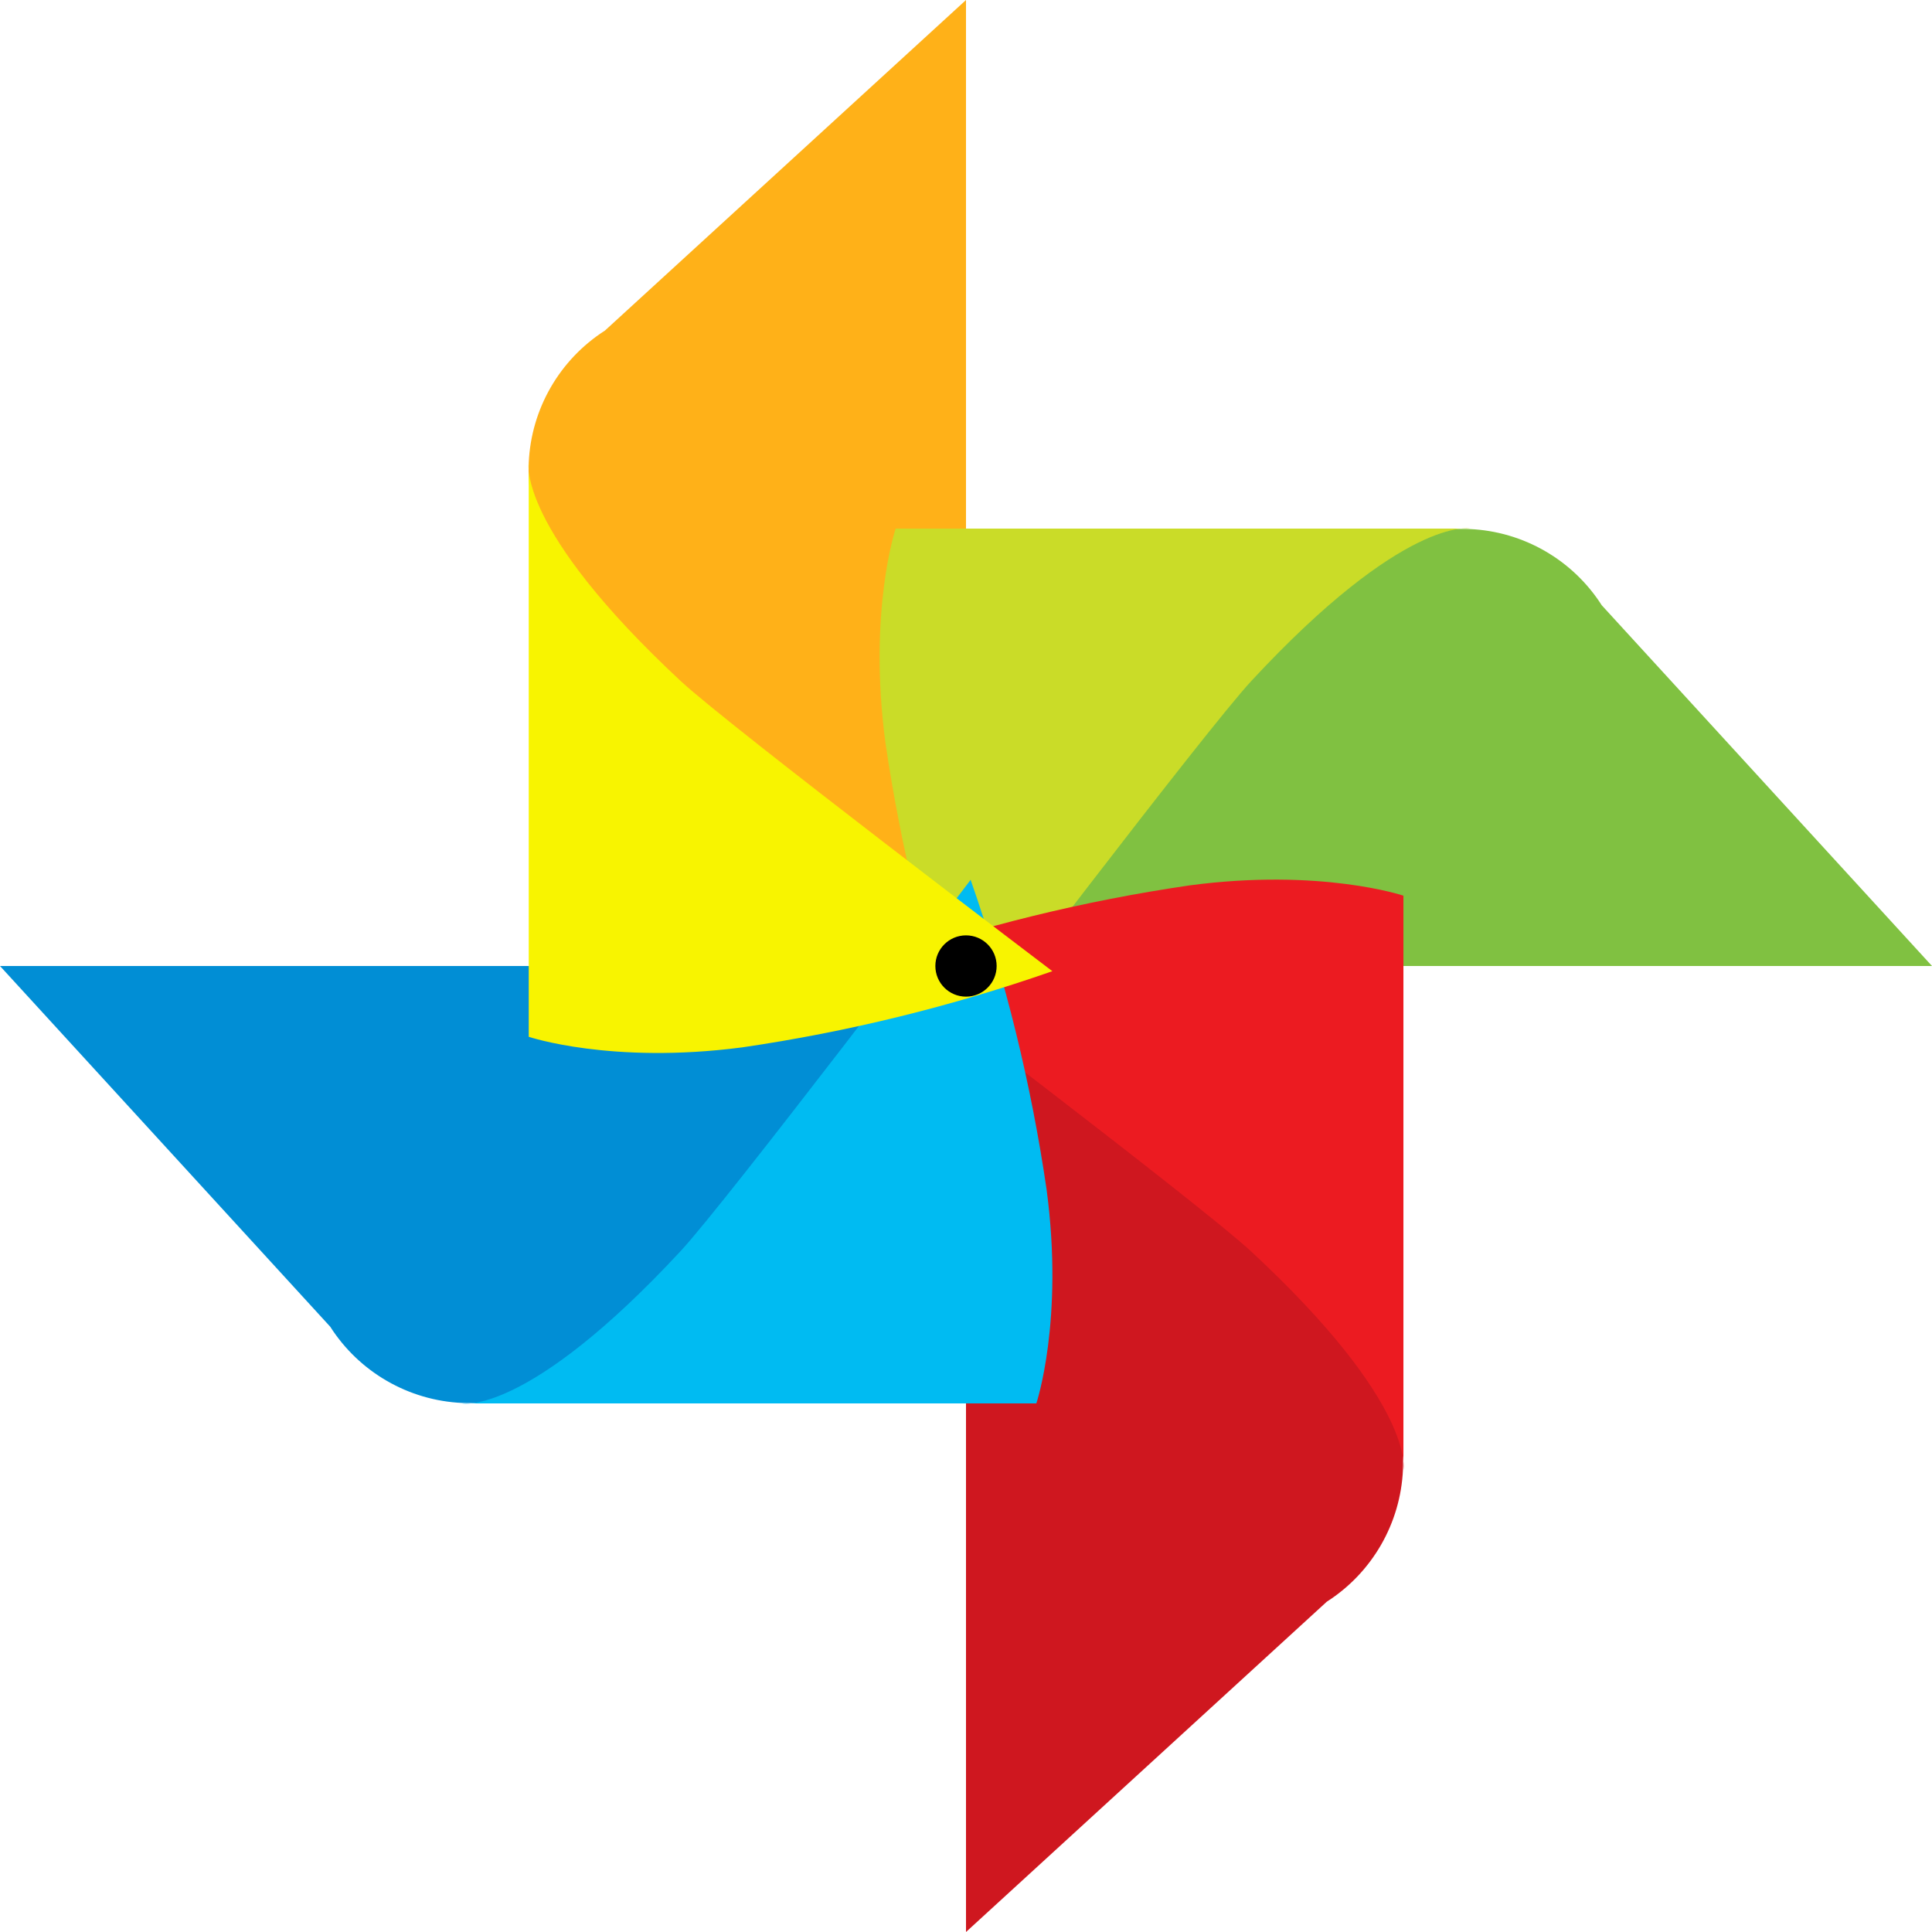
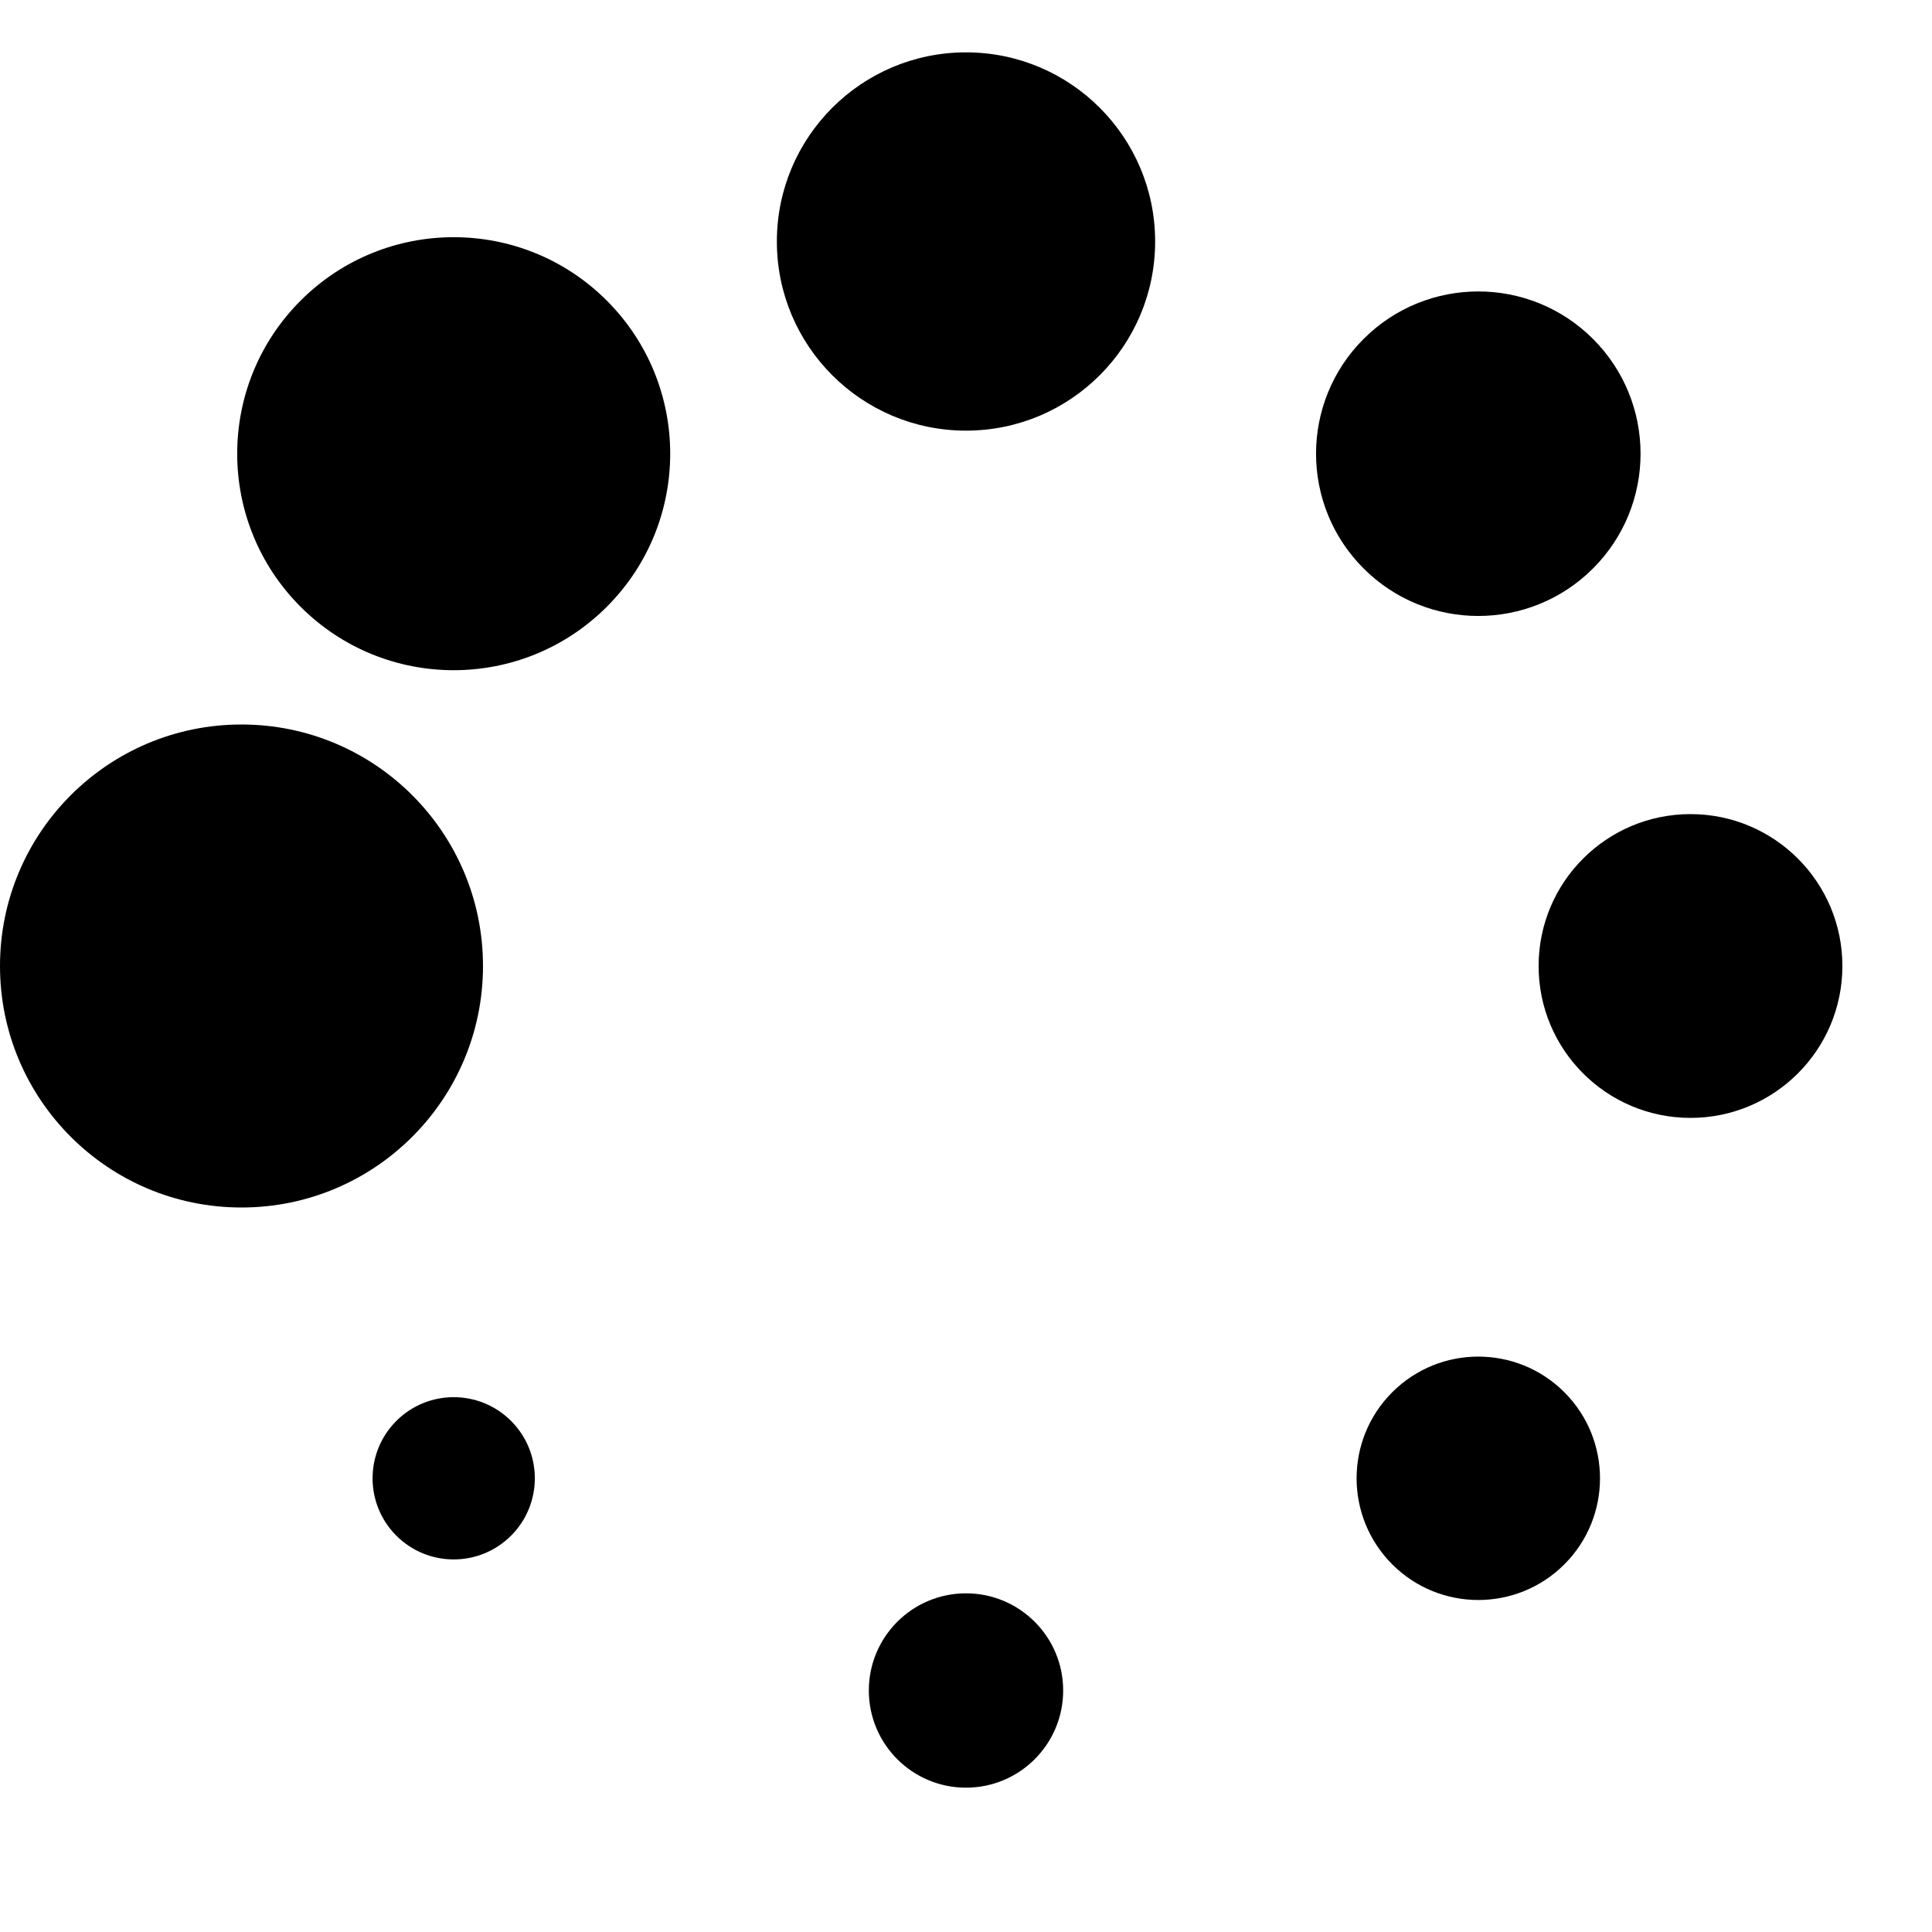
- <svg xmlns="http://www.w3.org/2000/svg" version="1.0" width="256px" height="256px" viewBox="0 0 128 128" xml:space="preserve">
+ <svg xmlns="http://www.w3.org/2000/svg" version="1.0" width="128px" height="128px" viewBox="0 0 128 128" xml:space="preserve">
  <g>
-     <path d="M64 0L40.08 21.9a10.98 10.98 0 0 0-5.05 8.75C34.37 44.85 64 60.63 64 60.63V0z" fill="#ffb118" />
-     <path d="M128 64l-21.88-23.9a10.97 10.97 0 0 0-8.75-5.05C83.17 34.4 67.4 64 67.4 64H128z" fill="#80c141" />
-     <path d="M63.7 69.73a110.97 110.97 0 0 1-5.04-20.54c-1.16-8.7.68-14.17.68-14.17h38.03s-4.3-.86-14.47 10.1c-3.06 3.3-19.2 24.58-19.2 24.58z" fill="#cadc28" />
-     <path d="M64 128l23.9-21.88a10.97 10.97 0 0 0 5.05-8.75C93.6 83.17 64 67.4 64 67.4V128z" fill="#cf171f" />
-     <path d="M58.27 63.7a110.97 110.97 0 0 1 20.54-5.04c8.7-1.16 14.17.68 14.17.68v38.03s.86-4.3-10.1-14.47c-3.3-3.06-24.58-19.2-24.58-19.2z" fill="#ec1b21" />
-     <path d="M0 64l21.88 23.9a10.97 10.97 0 0 0 8.75 5.05C44.83 93.6 60.6 64 60.6 64H0z" fill="#018ed5" />
-     <path d="M64.3 58.27a110.97 110.97 0 0 1 5.04 20.54c1.16 8.7-.68 14.17-.68 14.17H30.63s4.3.86 14.47-10.1c3.06-3.3 19.2-24.58 19.2-24.58z" fill="#00bbf2" />
-     <path d="M69.73 64.34a111.02 111.02 0 0 1-20.55 5.05c-8.7 1.14-14.15-.7-14.15-.7V30.65s-.86 4.3 10.1 14.5c3.3 3.05 24.6 19.2 24.6 19.2z" fill="#f8f400" />
-     <circle cx="64" cy="64" r="2.03" />
-     <animateTransform attributeName="transform" type="rotate" from="0 64 64" to="-360 64 64" dur="900ms" repeatCount="indefinite" />
+     <circle cx="16" cy="64" r="16" fill="#000" />
+     <circle cx="16" cy="64" r="14.344" fill="#000" transform="rotate(45 64 64)" />
+     <circle cx="16" cy="64" r="12.531" fill="#000" transform="rotate(90 64 64)" />
+     <circle cx="16" cy="64" r="10.75" fill="#000" transform="rotate(135 64 64)" />
+     <circle cx="16" cy="64" r="10.063" fill="#000" transform="rotate(180 64 64)" />
+     <circle cx="16" cy="64" r="8.063" fill="#000" transform="rotate(225 64 64)" />
+     <circle cx="16" cy="64" r="6.438" fill="#000" transform="rotate(270 64 64)" />
+     <circle cx="16" cy="64" r="5.375" fill="#000" transform="rotate(315 64 64)" />
+     <animateTransform attributeName="transform" type="rotate" values="0 64 64;315 64 64;270 64 64;225 64 64;180 64 64;135 64 64;90 64 64;45 64 64" calcMode="discrete" dur="400ms" repeatCount="indefinite" />
  </g>
</svg>
